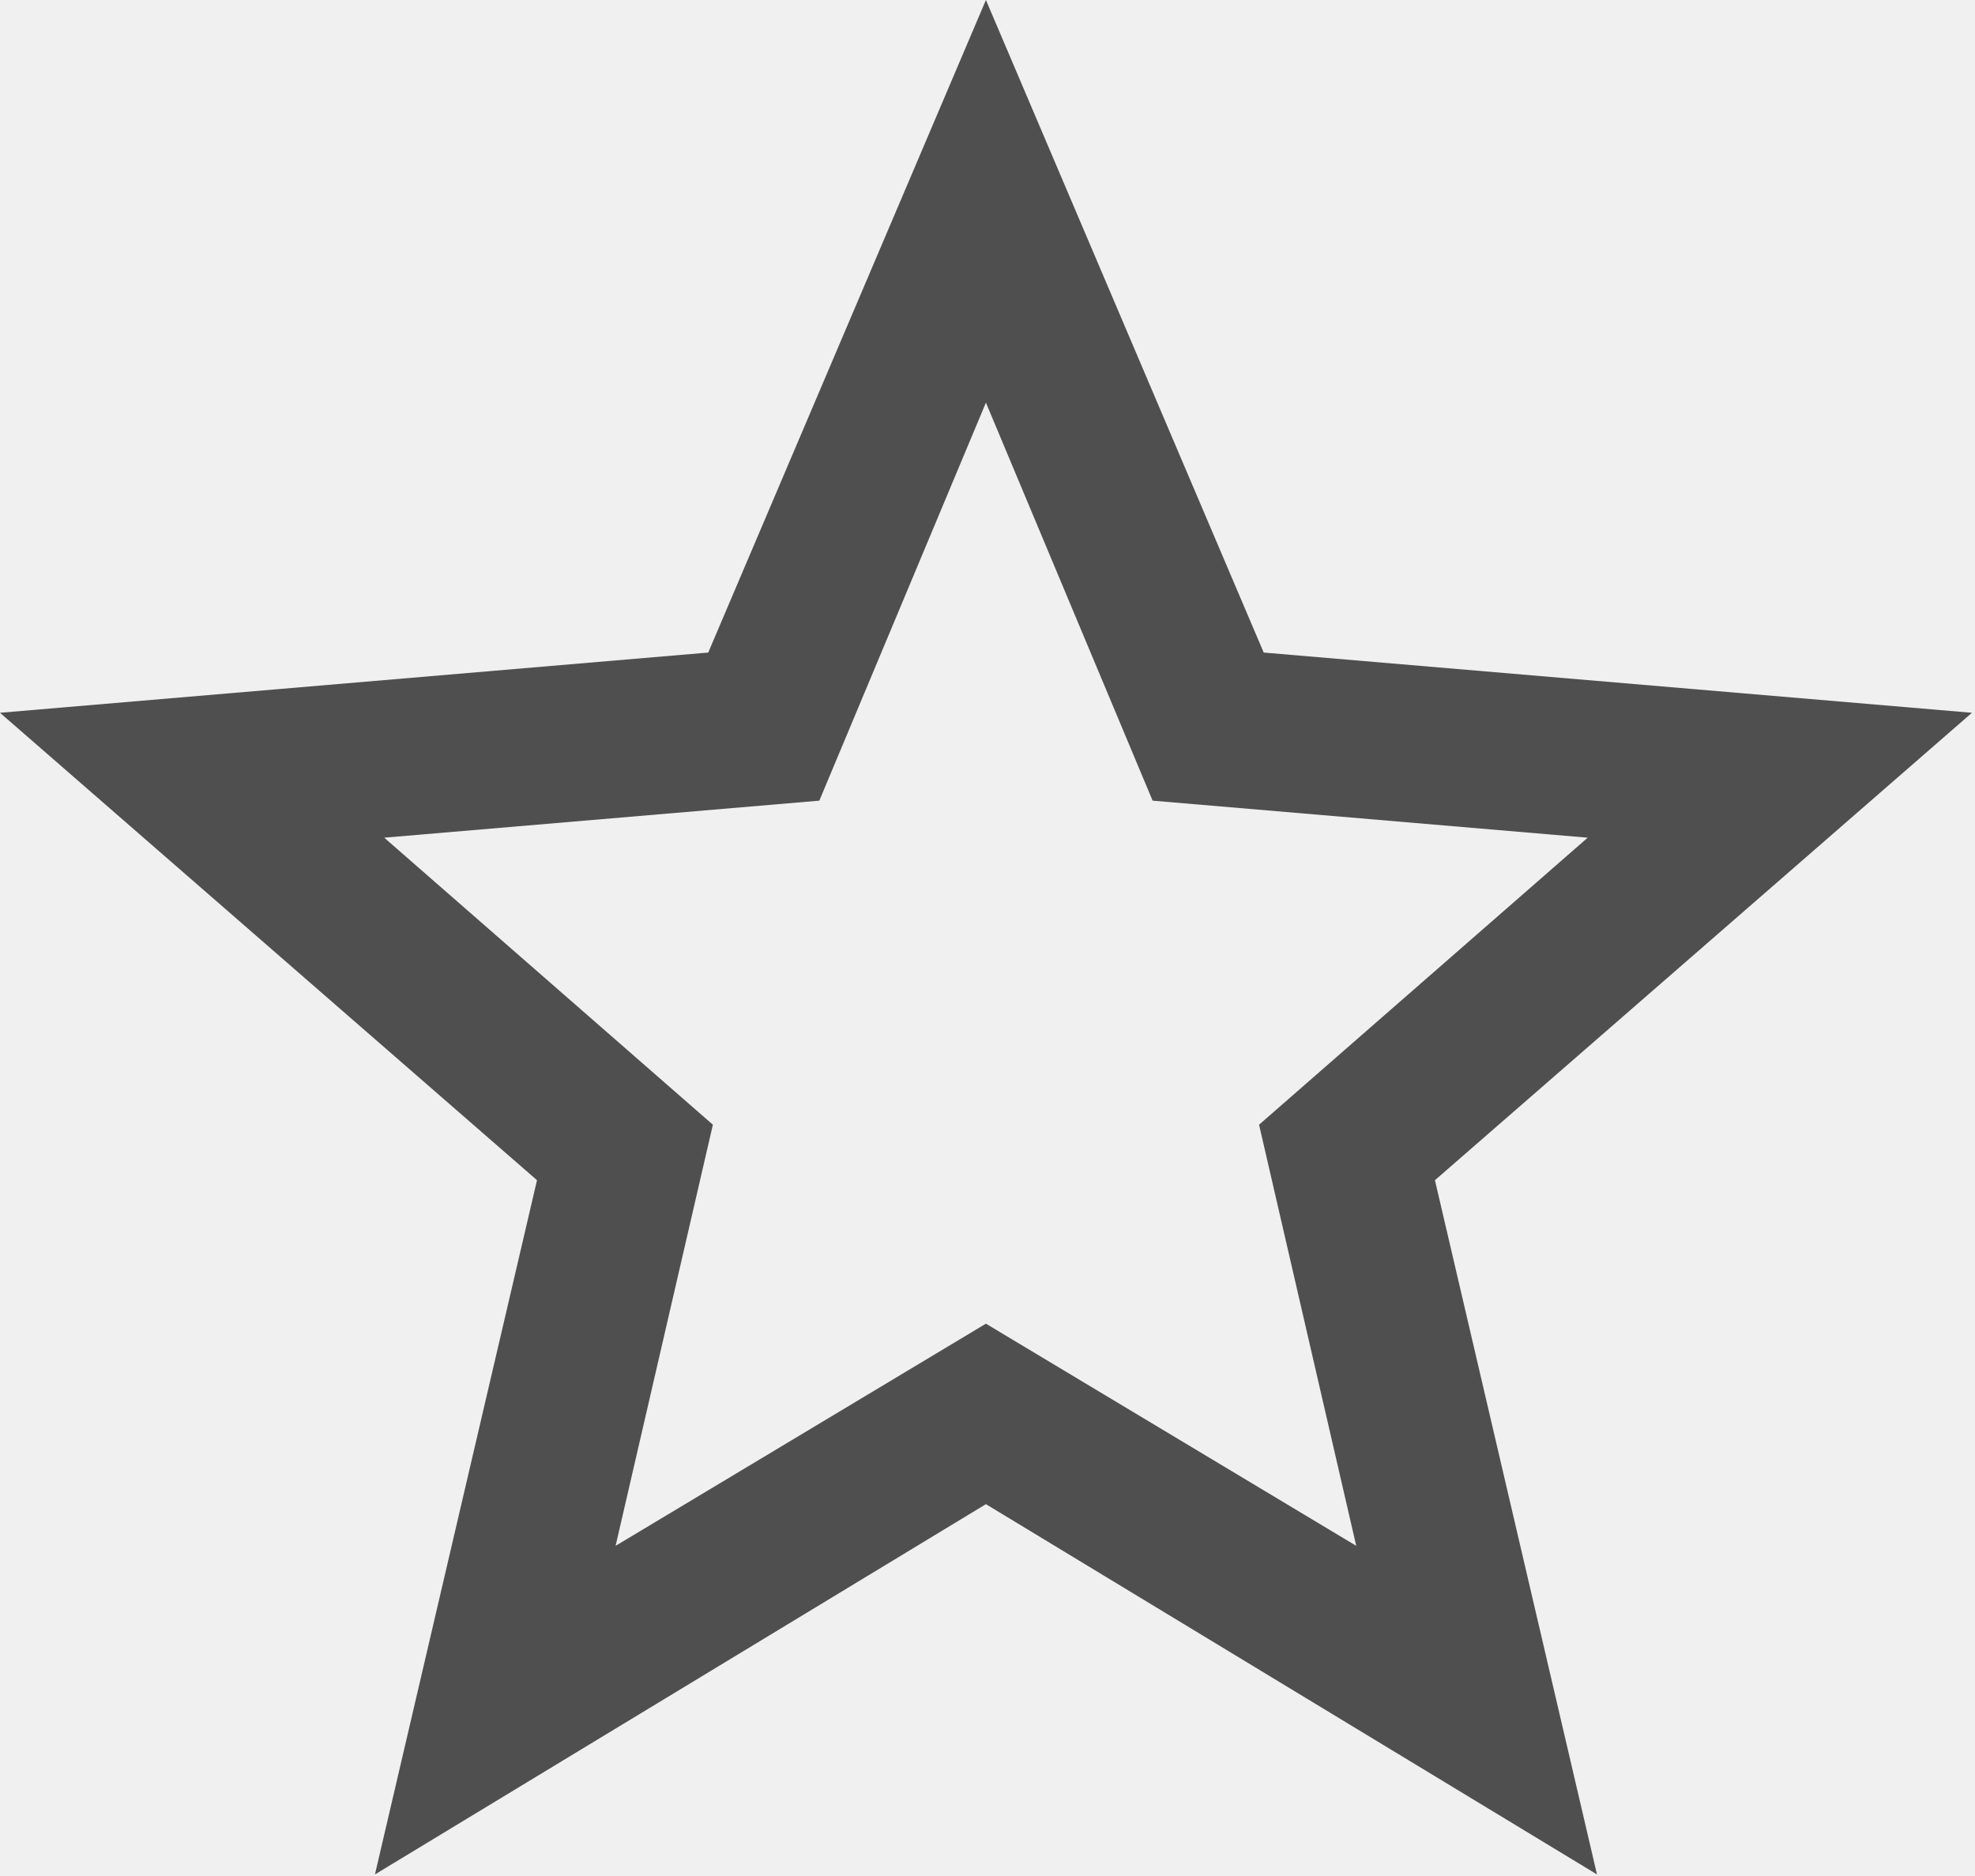
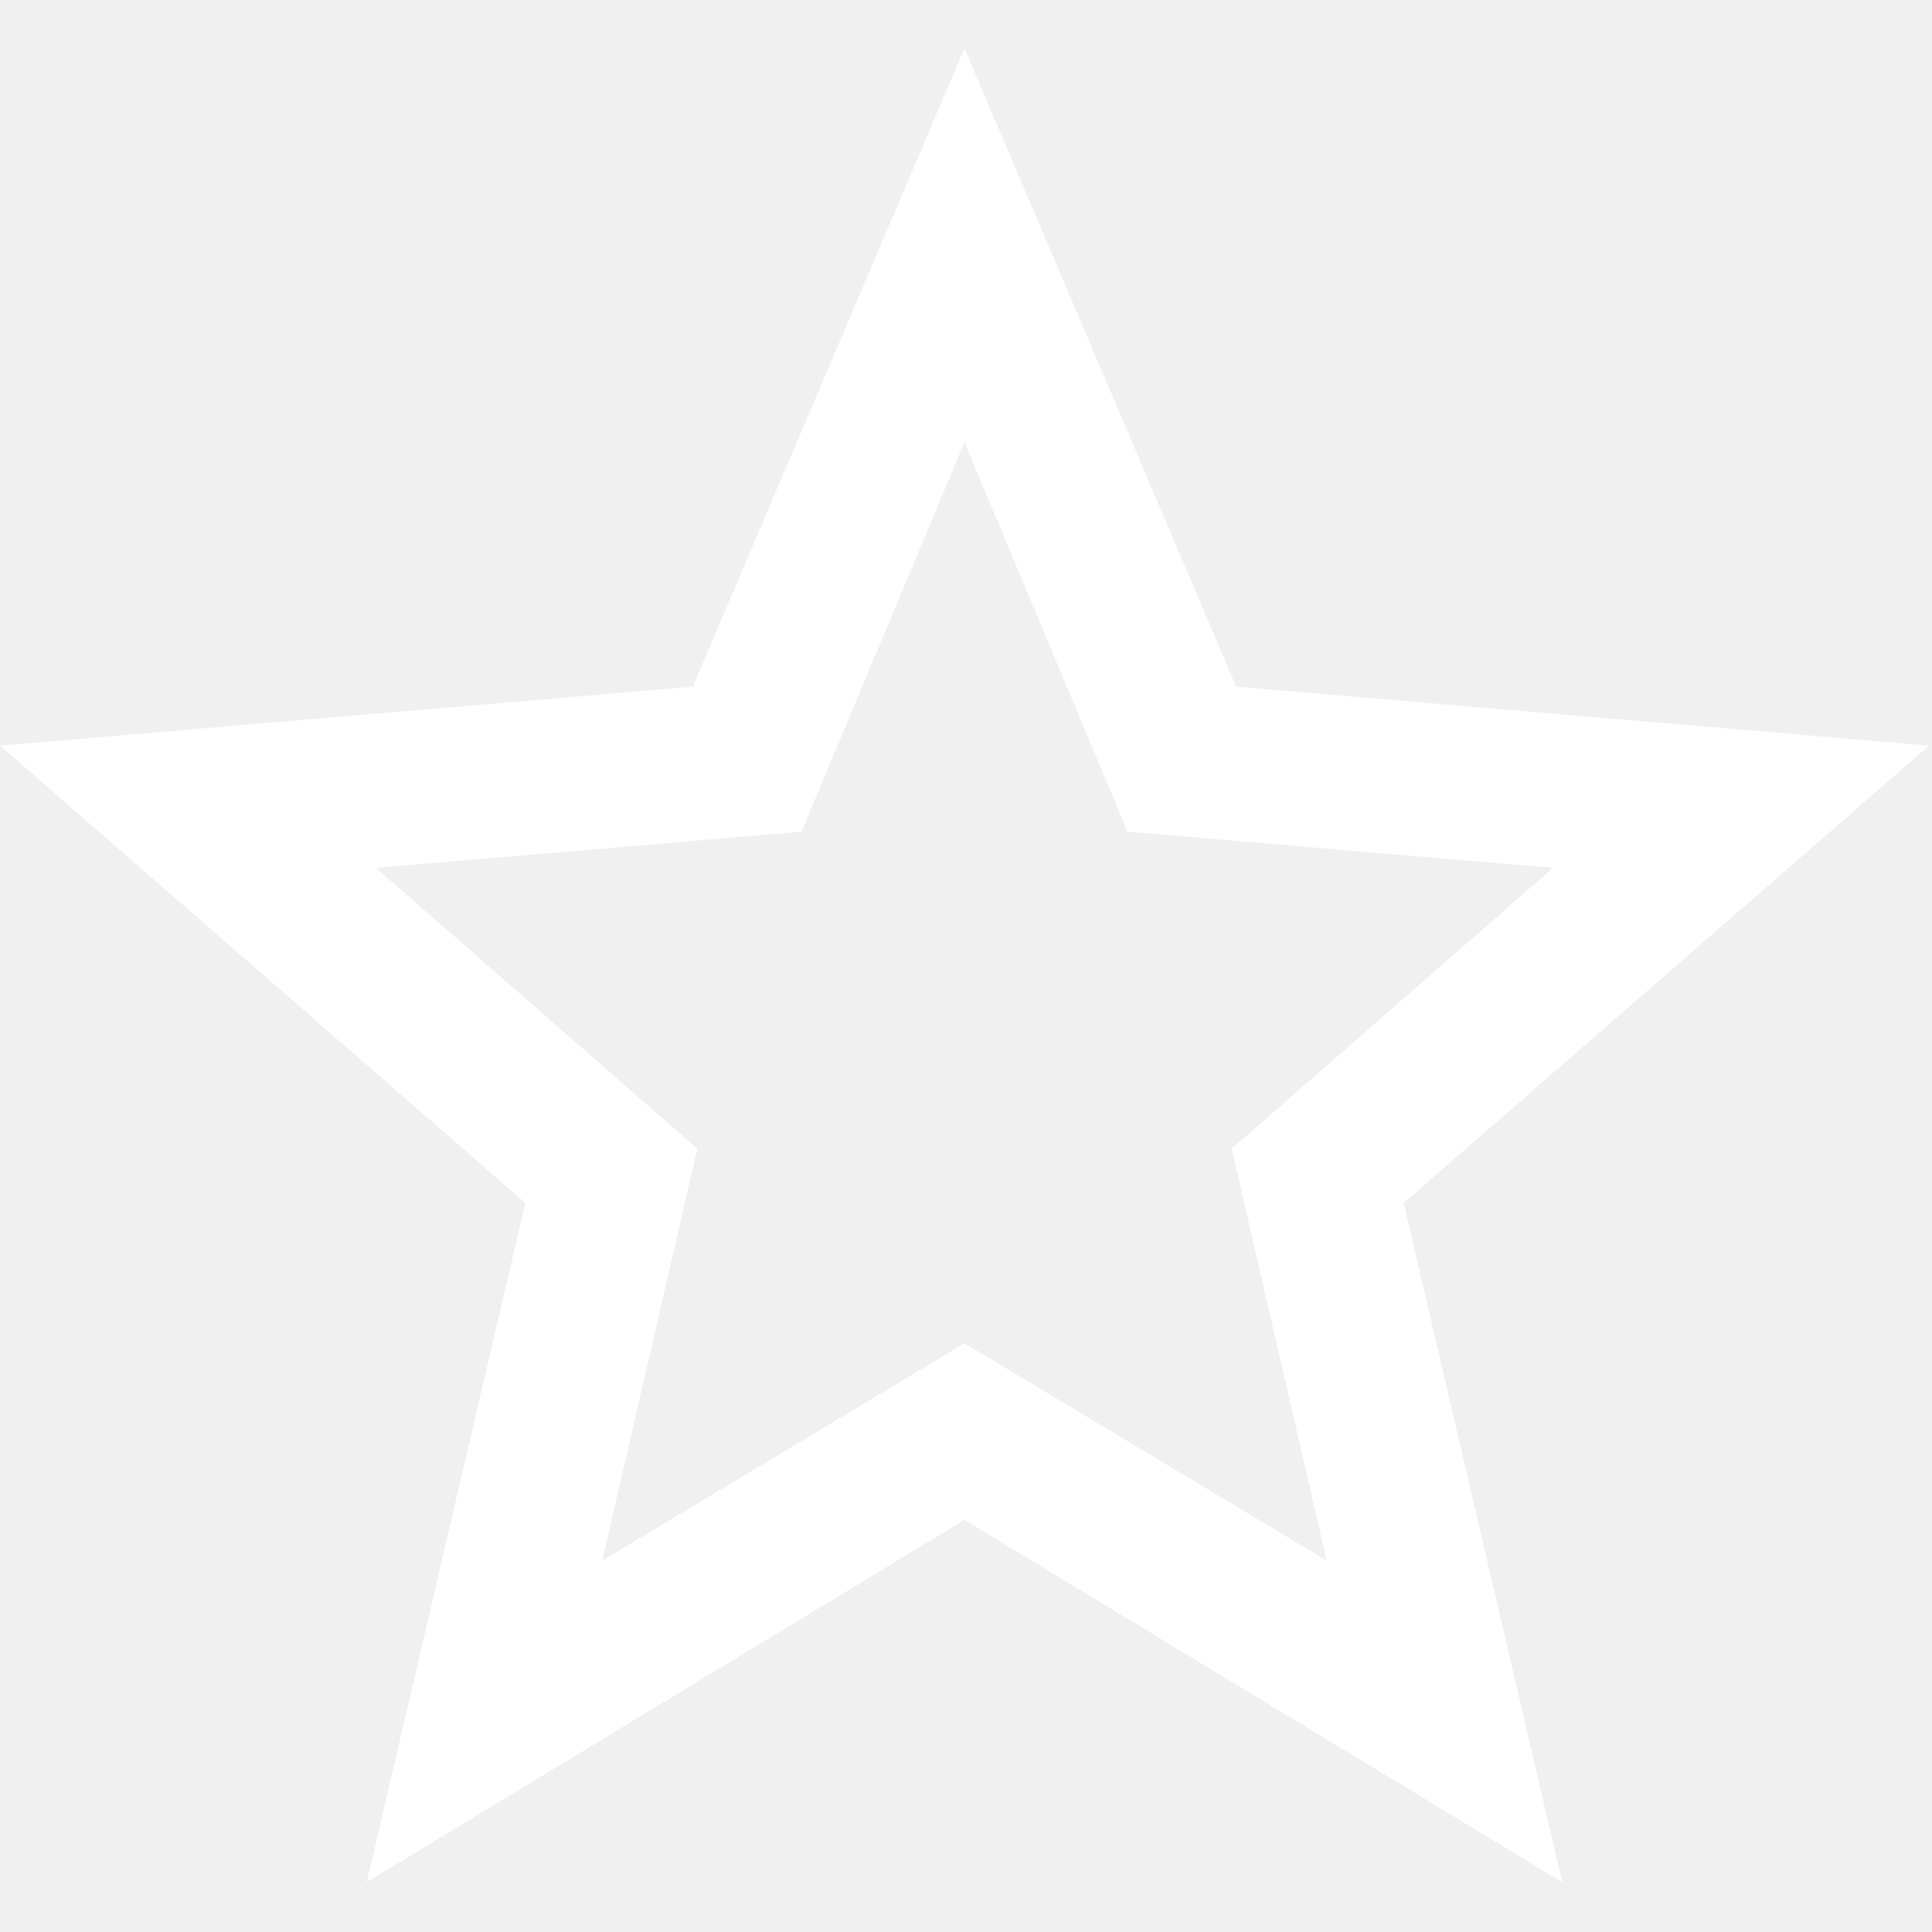
- <svg xmlns="http://www.w3.org/2000/svg" width="20" height="19" viewBox="0 0 20 19" fill="none">
-   <path d="M9.984 13.406L13.734 15.656L12.75 11.391L16.078 8.484L11.672 8.109L9.984 4.078L8.297 8.109L3.891 8.484L7.219 11.391L6.234 15.656L9.984 13.406ZM19.969 7.219L14.531 11.953L16.172 18.984L9.984 15.234L3.797 18.984L5.438 11.953L0 7.219L7.172 6.609L9.984 0L12.797 6.609L19.969 7.219Z" fill="#4F4F4F" />
+ <svg xmlns="http://www.w3.org/2000/svg" width="24" height="24" viewBox="0 0 20 19" fill="none">
+   <path d="M9.984 13.406L13.734 15.656L12.75 11.391L16.078 8.484L11.672 8.109L9.984 4.078L8.297 8.109L3.891 8.484L7.219 11.391L6.234 15.656L9.984 13.406ZM19.969 7.219L14.531 11.953L16.172 18.984L9.984 15.234L3.797 18.984L5.438 11.953L0 7.219L7.172 6.609L9.984 0L12.797 6.609L19.969 7.219Z" fill="#FFFFFF" />
</svg>
